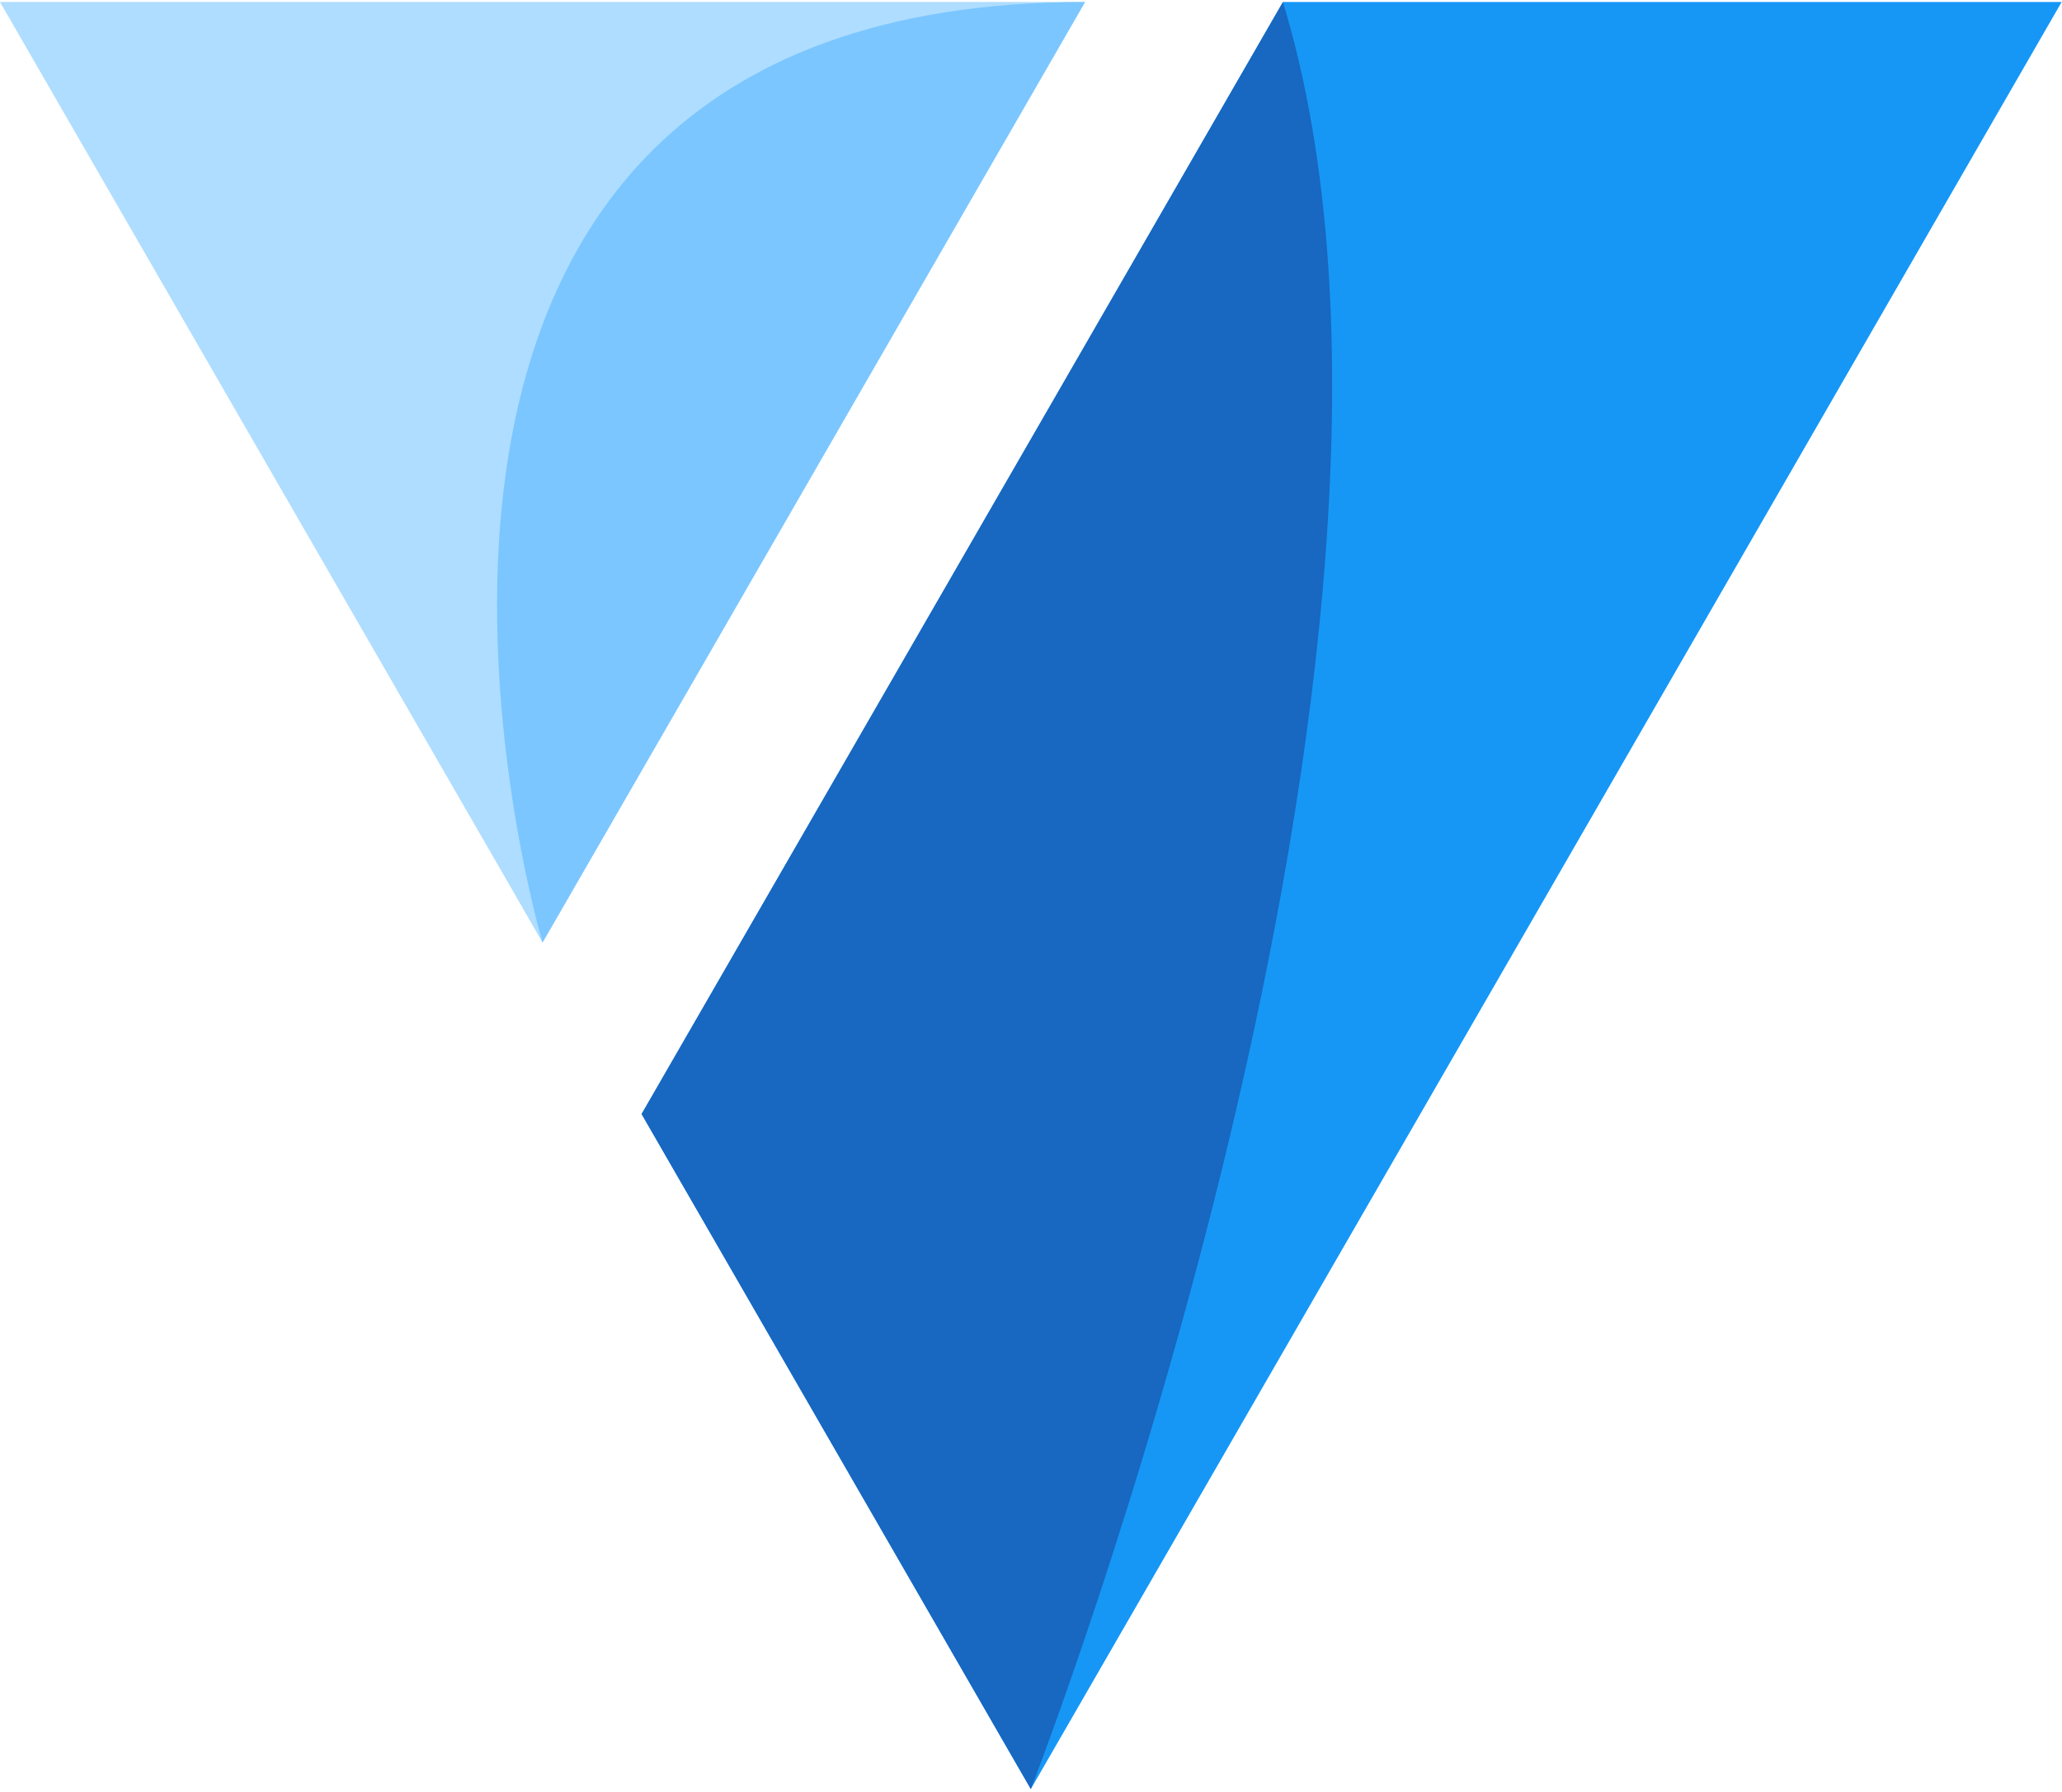
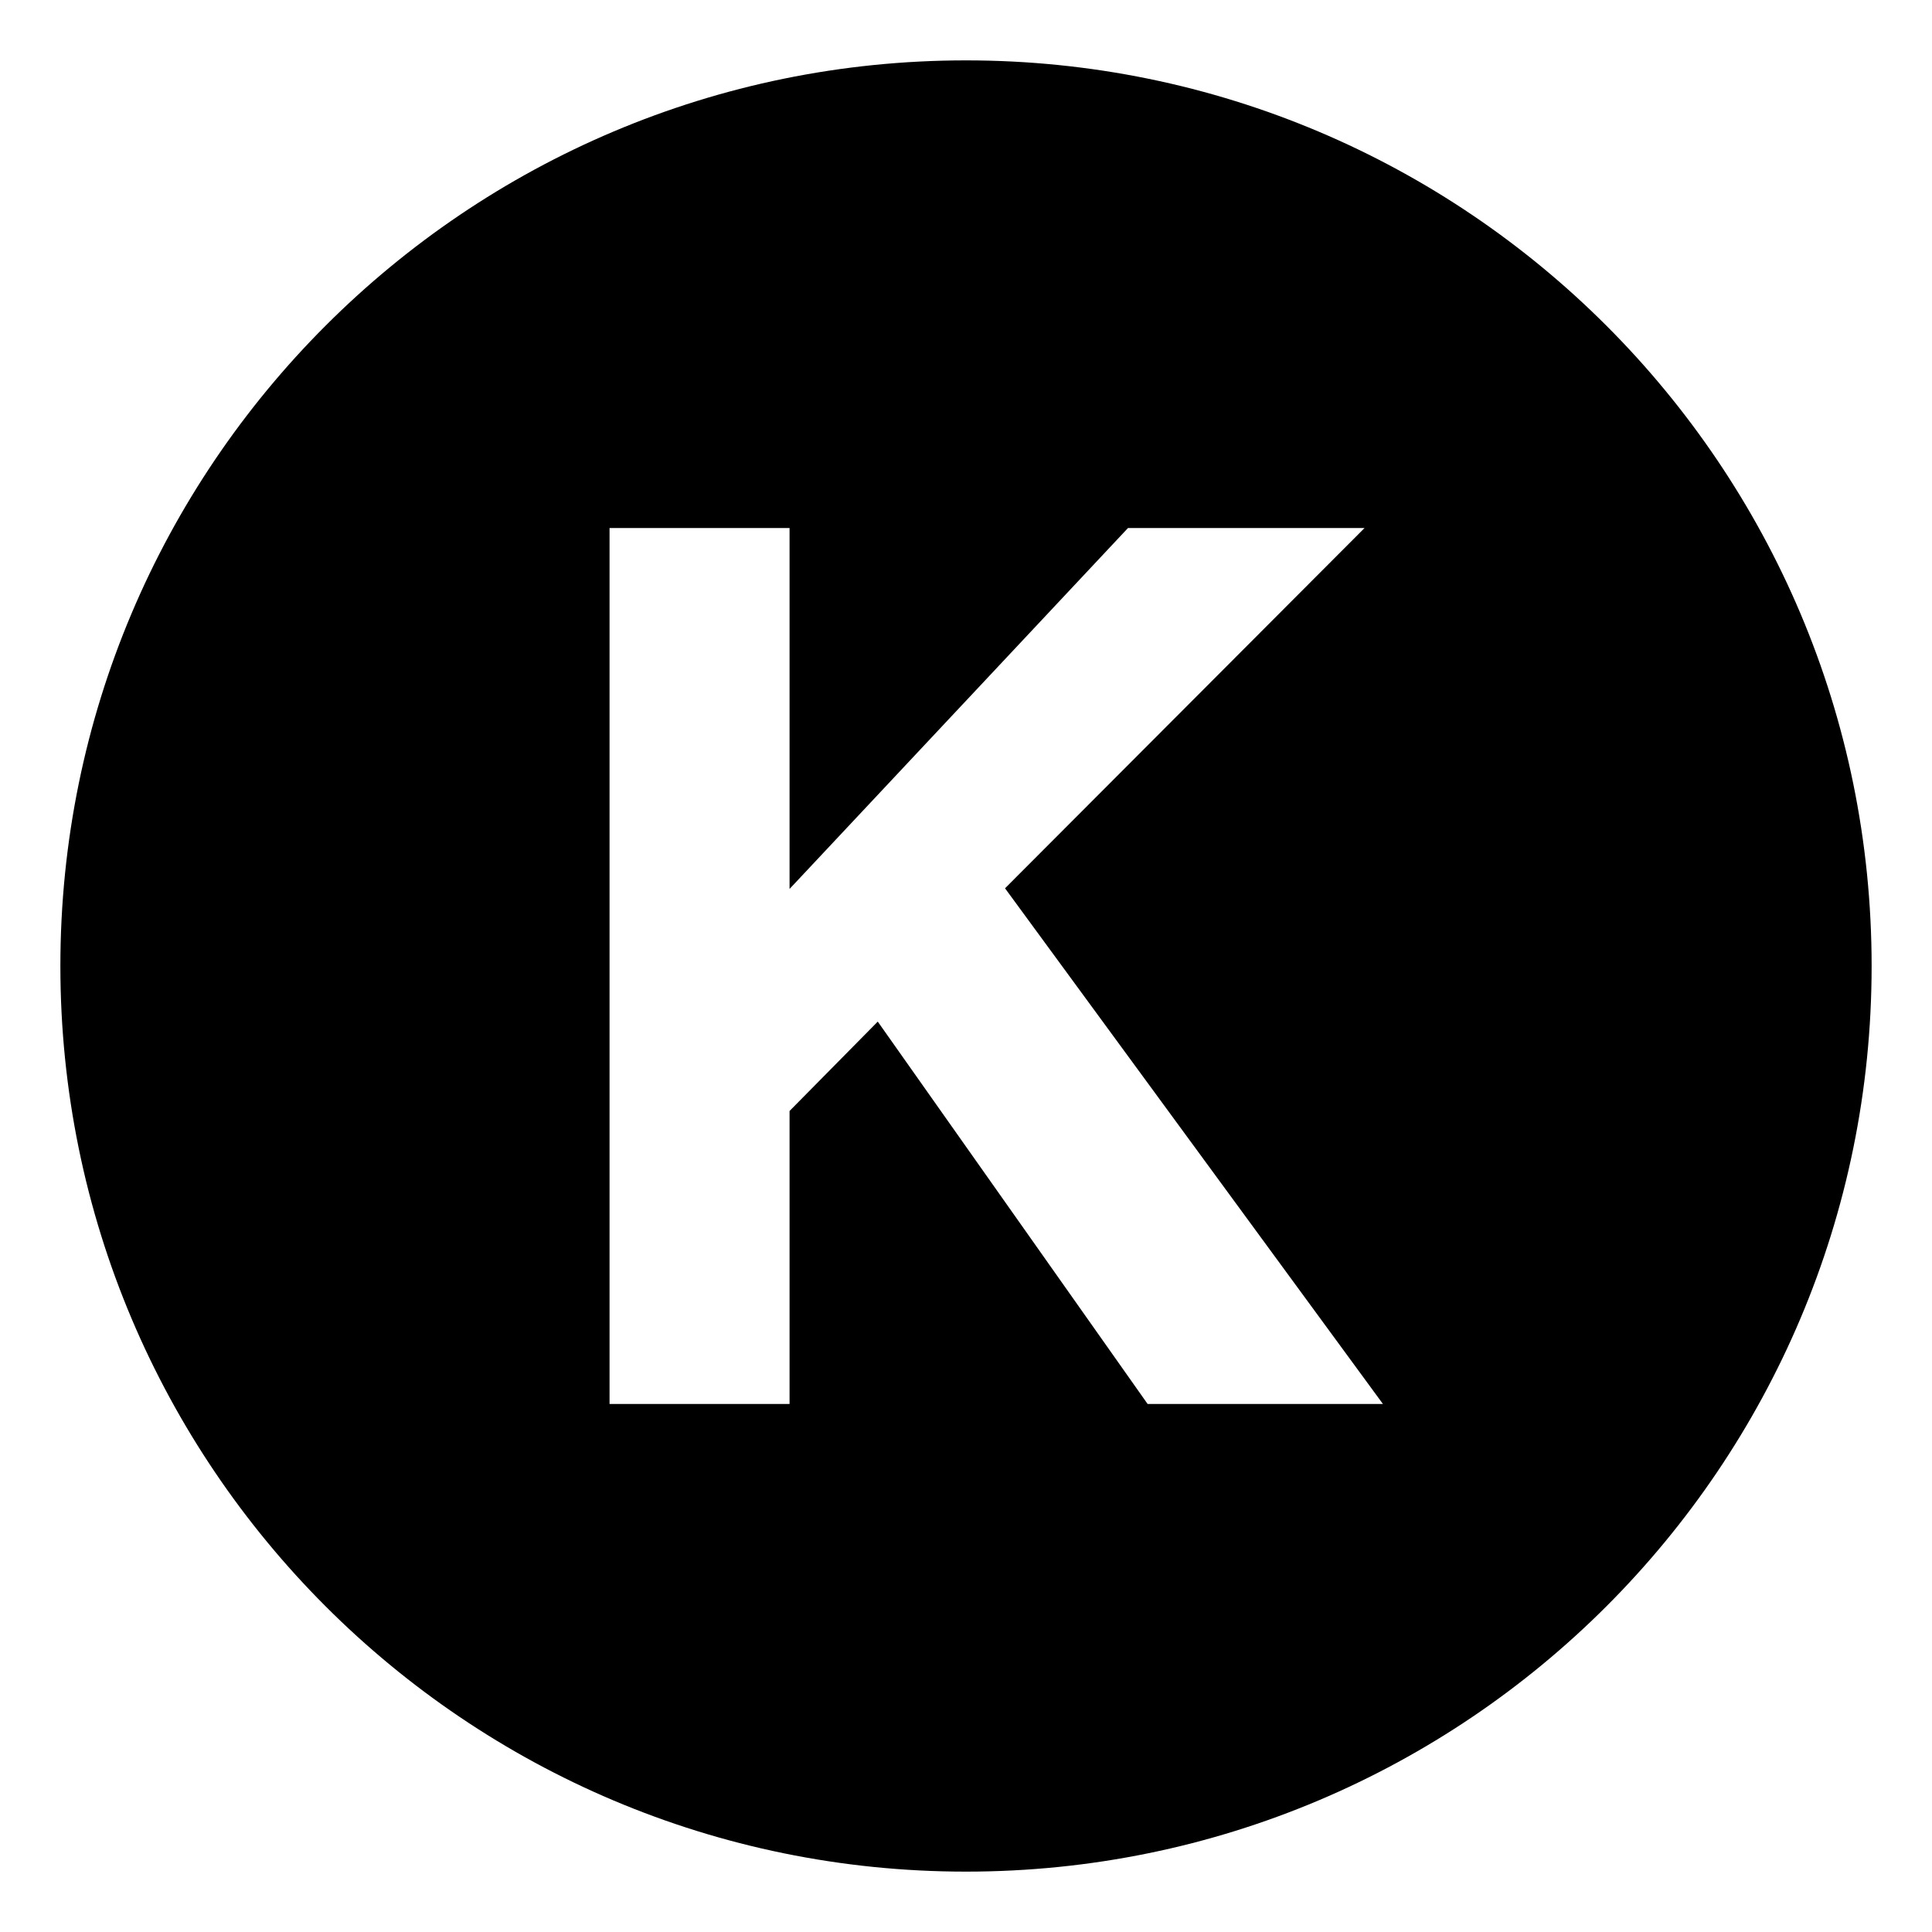
- <svg xmlns="http://www.w3.org/2000/svg" width="488" height="424" viewBox="0 0 488 424" fill="none">
-   <path d="M249.126 95.017L151.843 263.694L243.959 423.473L365.966 211.973L487.918 0.473H303.629L249.126 95.017Z" fill="#1697F6" />
-   <path d="M122.007 211.973L128.396 223.096L219.402 65.263L256.793 0.473H243.959H0L122.007 211.973Z" fill="#AEDDFF" />
-   <path d="M303.629 0.473C349.743 152.355 243.959 423.473 243.959 423.473L151.843 263.694L303.629 0.473Z" fill="#1867C0" />
-   <path d="M256.793 0.473C62.504 0.473 128.397 223.096 128.397 223.096L256.793 0.473Z" fill="#7BC6FF" />
+ <svg xmlns="http://www.w3.org/2000/svg" width="800px" height="800px" viewBox="0 0 64 64" aria-hidden="true" role="img" class="iconify iconify--emojione-monotone" preserveAspectRatio="xMidYMid meet">
+   <path d="M32 2C15.432 2 2 15.432 2 32s13.432 30 30 30s30-13.432 30-30S48.568 2 32 2m6.016 44.508l-8.939-12.666l-2.922 2.961v9.705h-5.963V17.492h5.963v11.955l11.211-11.955h7.836L33.293 29.426l12.518 17.082h-7.795" fill="#000000" />
</svg>
